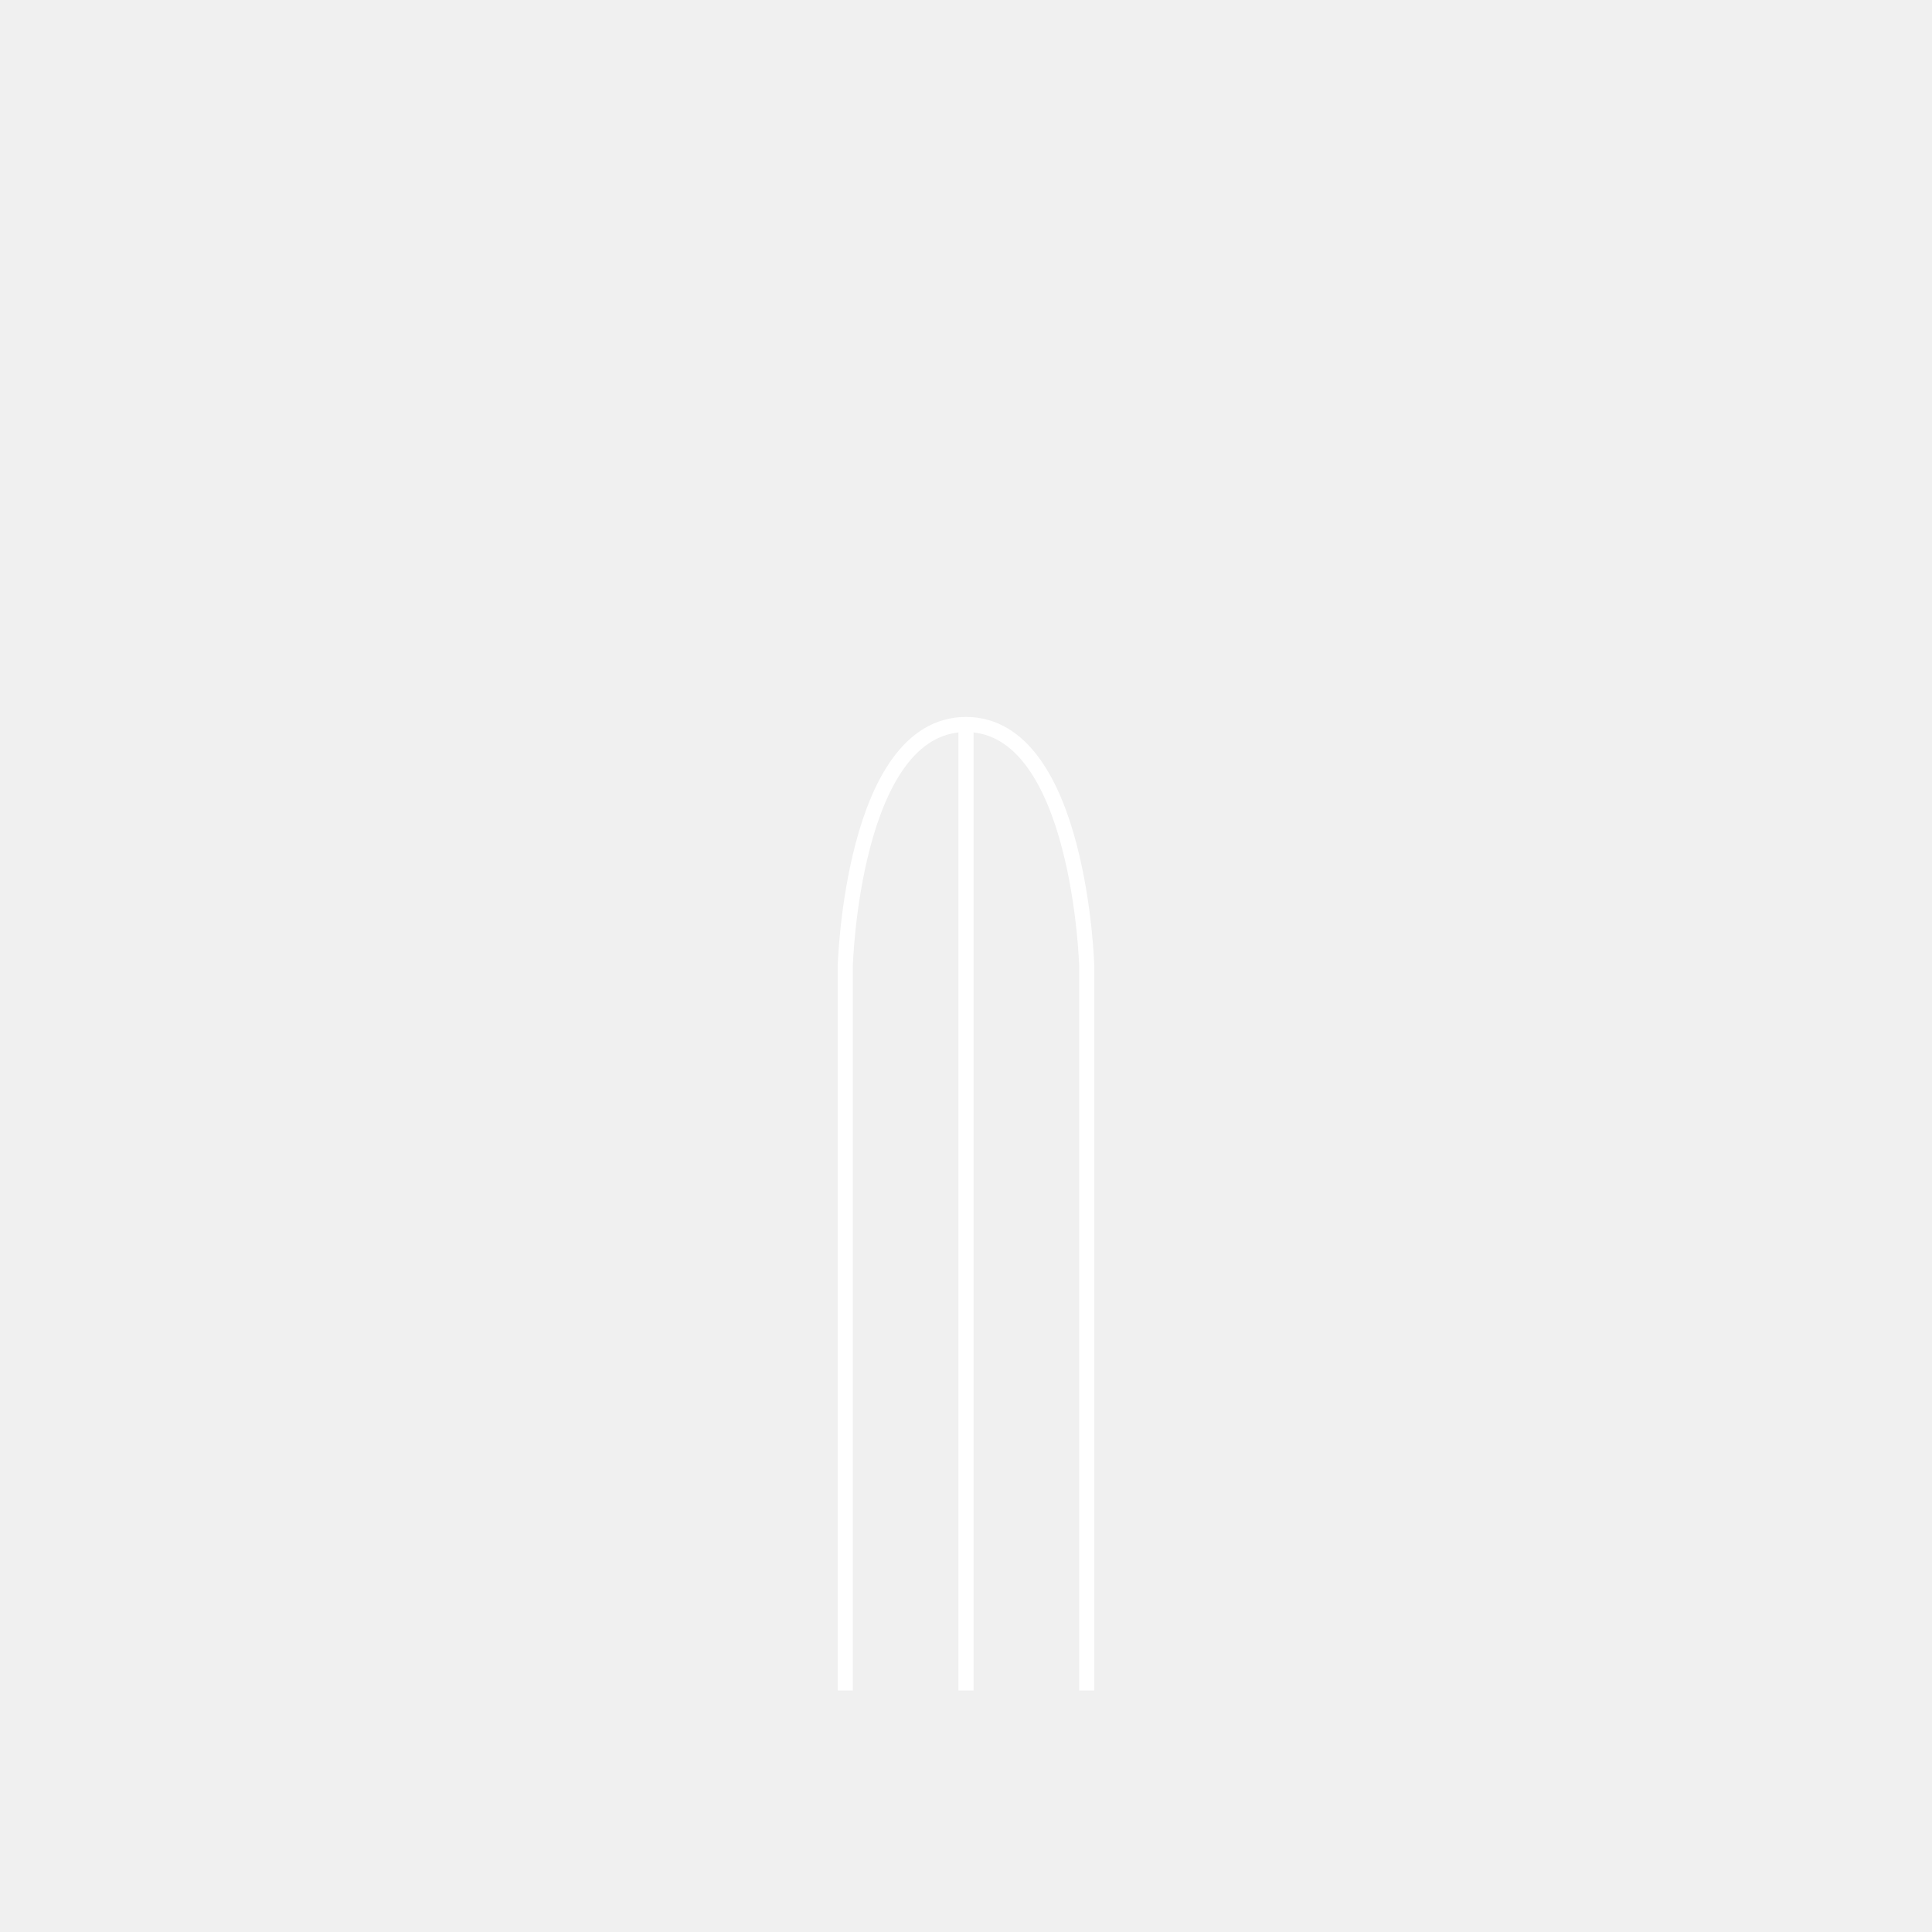
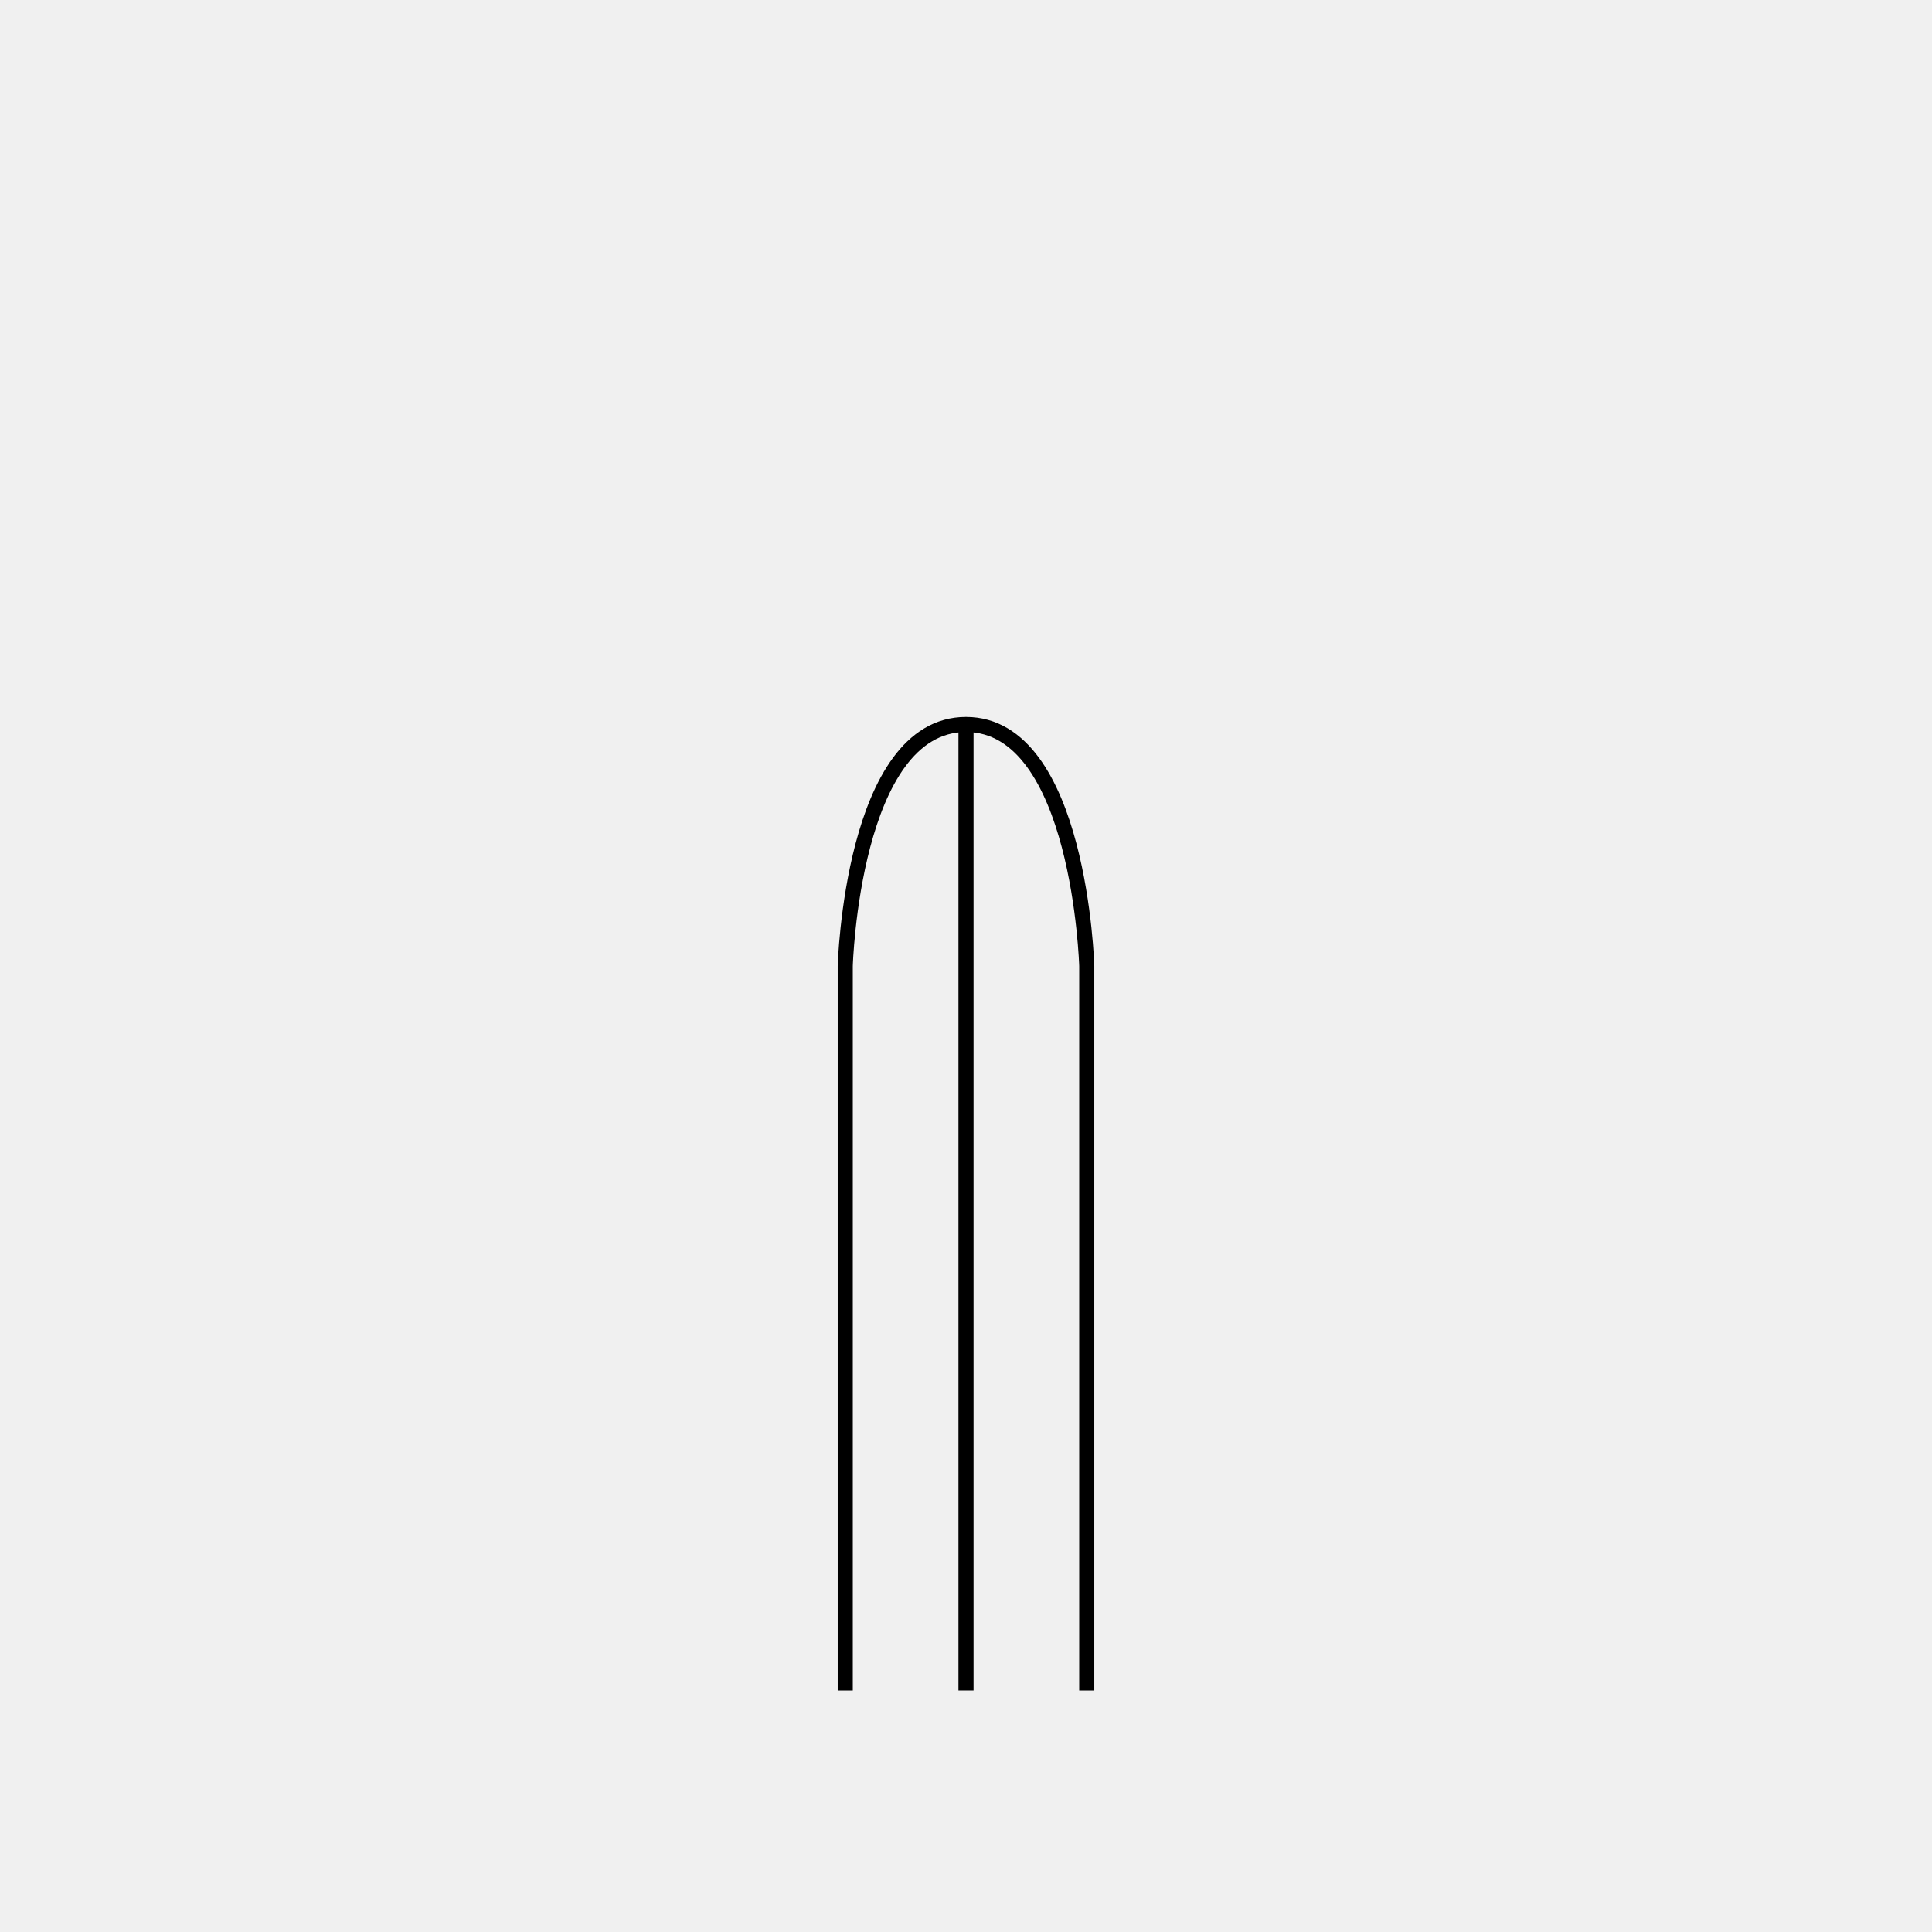
<svg xmlns="http://www.w3.org/2000/svg" width="128" height="128" id="svg2" version="1.1">
  <defs id="defs4" />
  <g id="layer1" transform="translate(0,-924.3622)">
-     <path style="fill:none;stroke:#ffffff;stroke-width:1px;stroke-linecap:butt;stroke-linejoin:miter;stroke-opacity:1" d="m 56,112 0,-48 c 0,0 0.458,-16 8,-16 7.542,0 8,16 8,16 l 0,48" id="path2985" transform="translate(0,924.3622)" />
-     <path style="fill:none;stroke:#ffffff;stroke-width:1px;stroke-linecap:butt;stroke-linejoin:miter;stroke-opacity:1" d="m 64,48 0,64" id="path3755" transform="translate(0,924.3622)" />
+     <path style="fill:none;stroke:#000000;stroke-width:1px;stroke-linecap:butt;stroke-linejoin:miter;stroke-opacity:1" d="m 56,112 0,-48 c 0,0 0.458,-16 8,-16 7.542,0 8,16 8,16 l 0,48" id="path2985" transform="translate(0,924.3622)" />
+     <path style="fill:none;stroke:#000000;stroke-width:1px;stroke-linecap:butt;stroke-linejoin:miter;stroke-opacity:1" d="m 64,48 0,64" id="path3755" transform="translate(0,924.3622)" />
  </g>
</svg>
